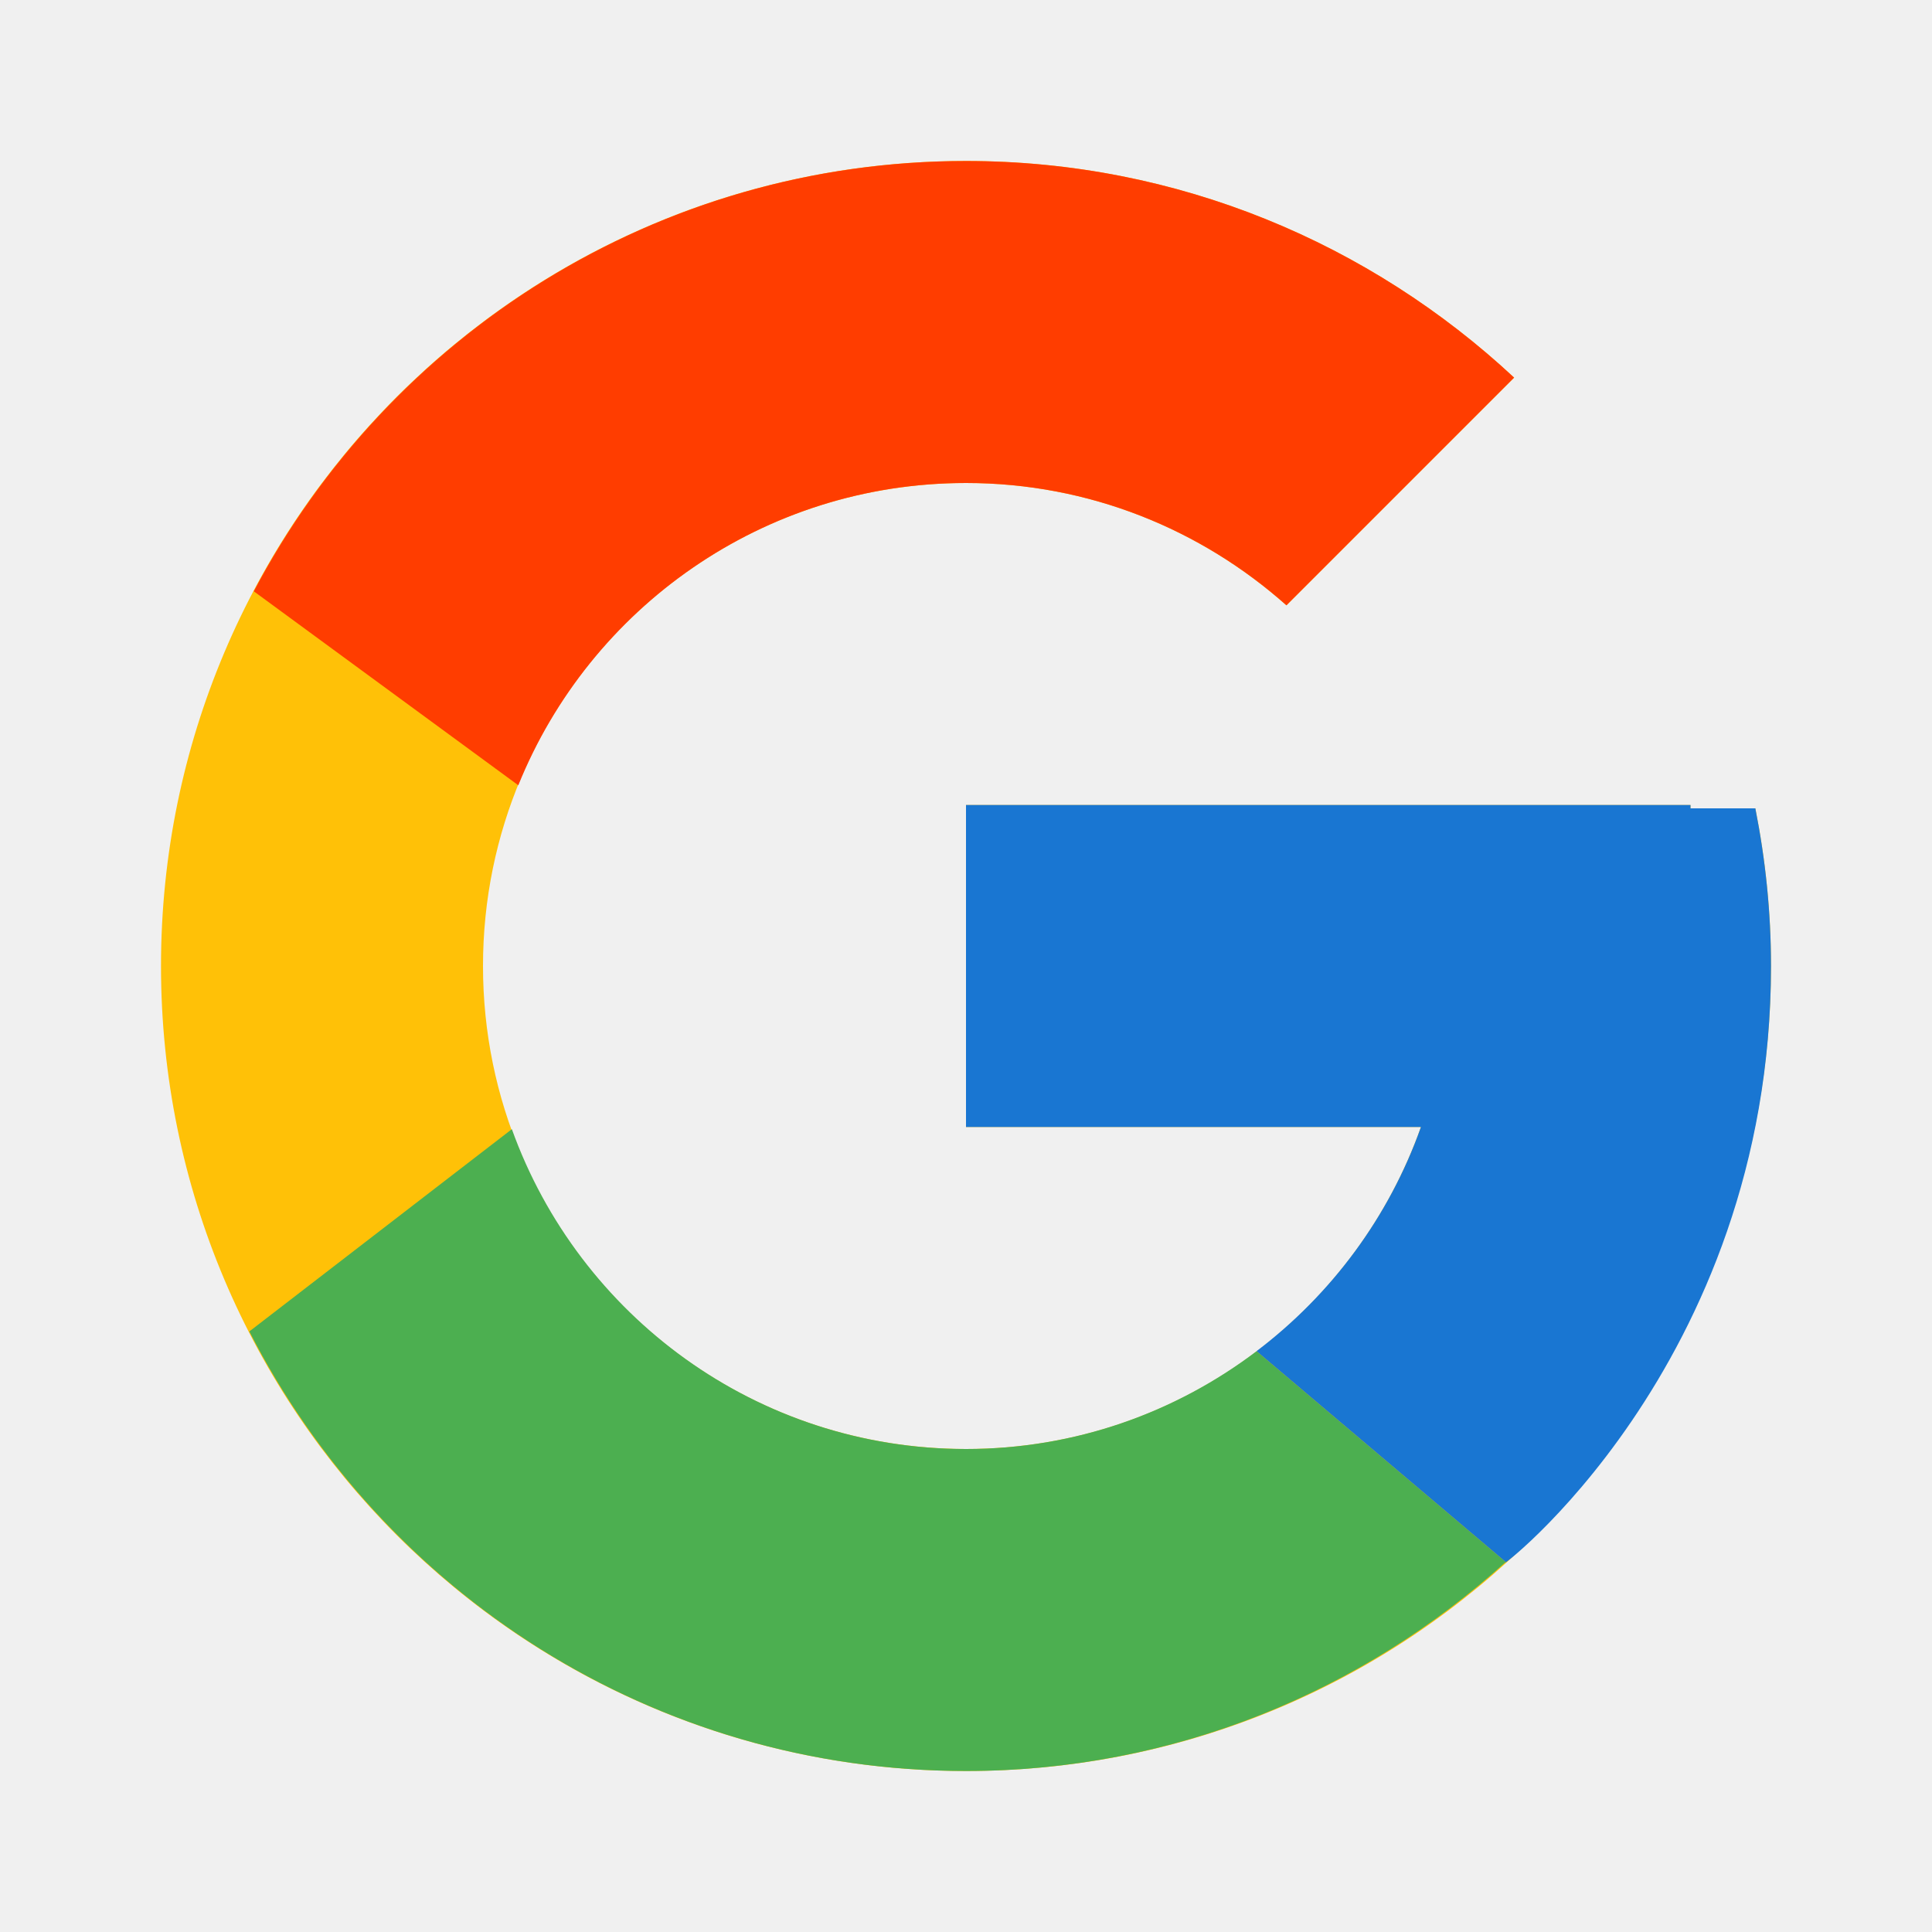
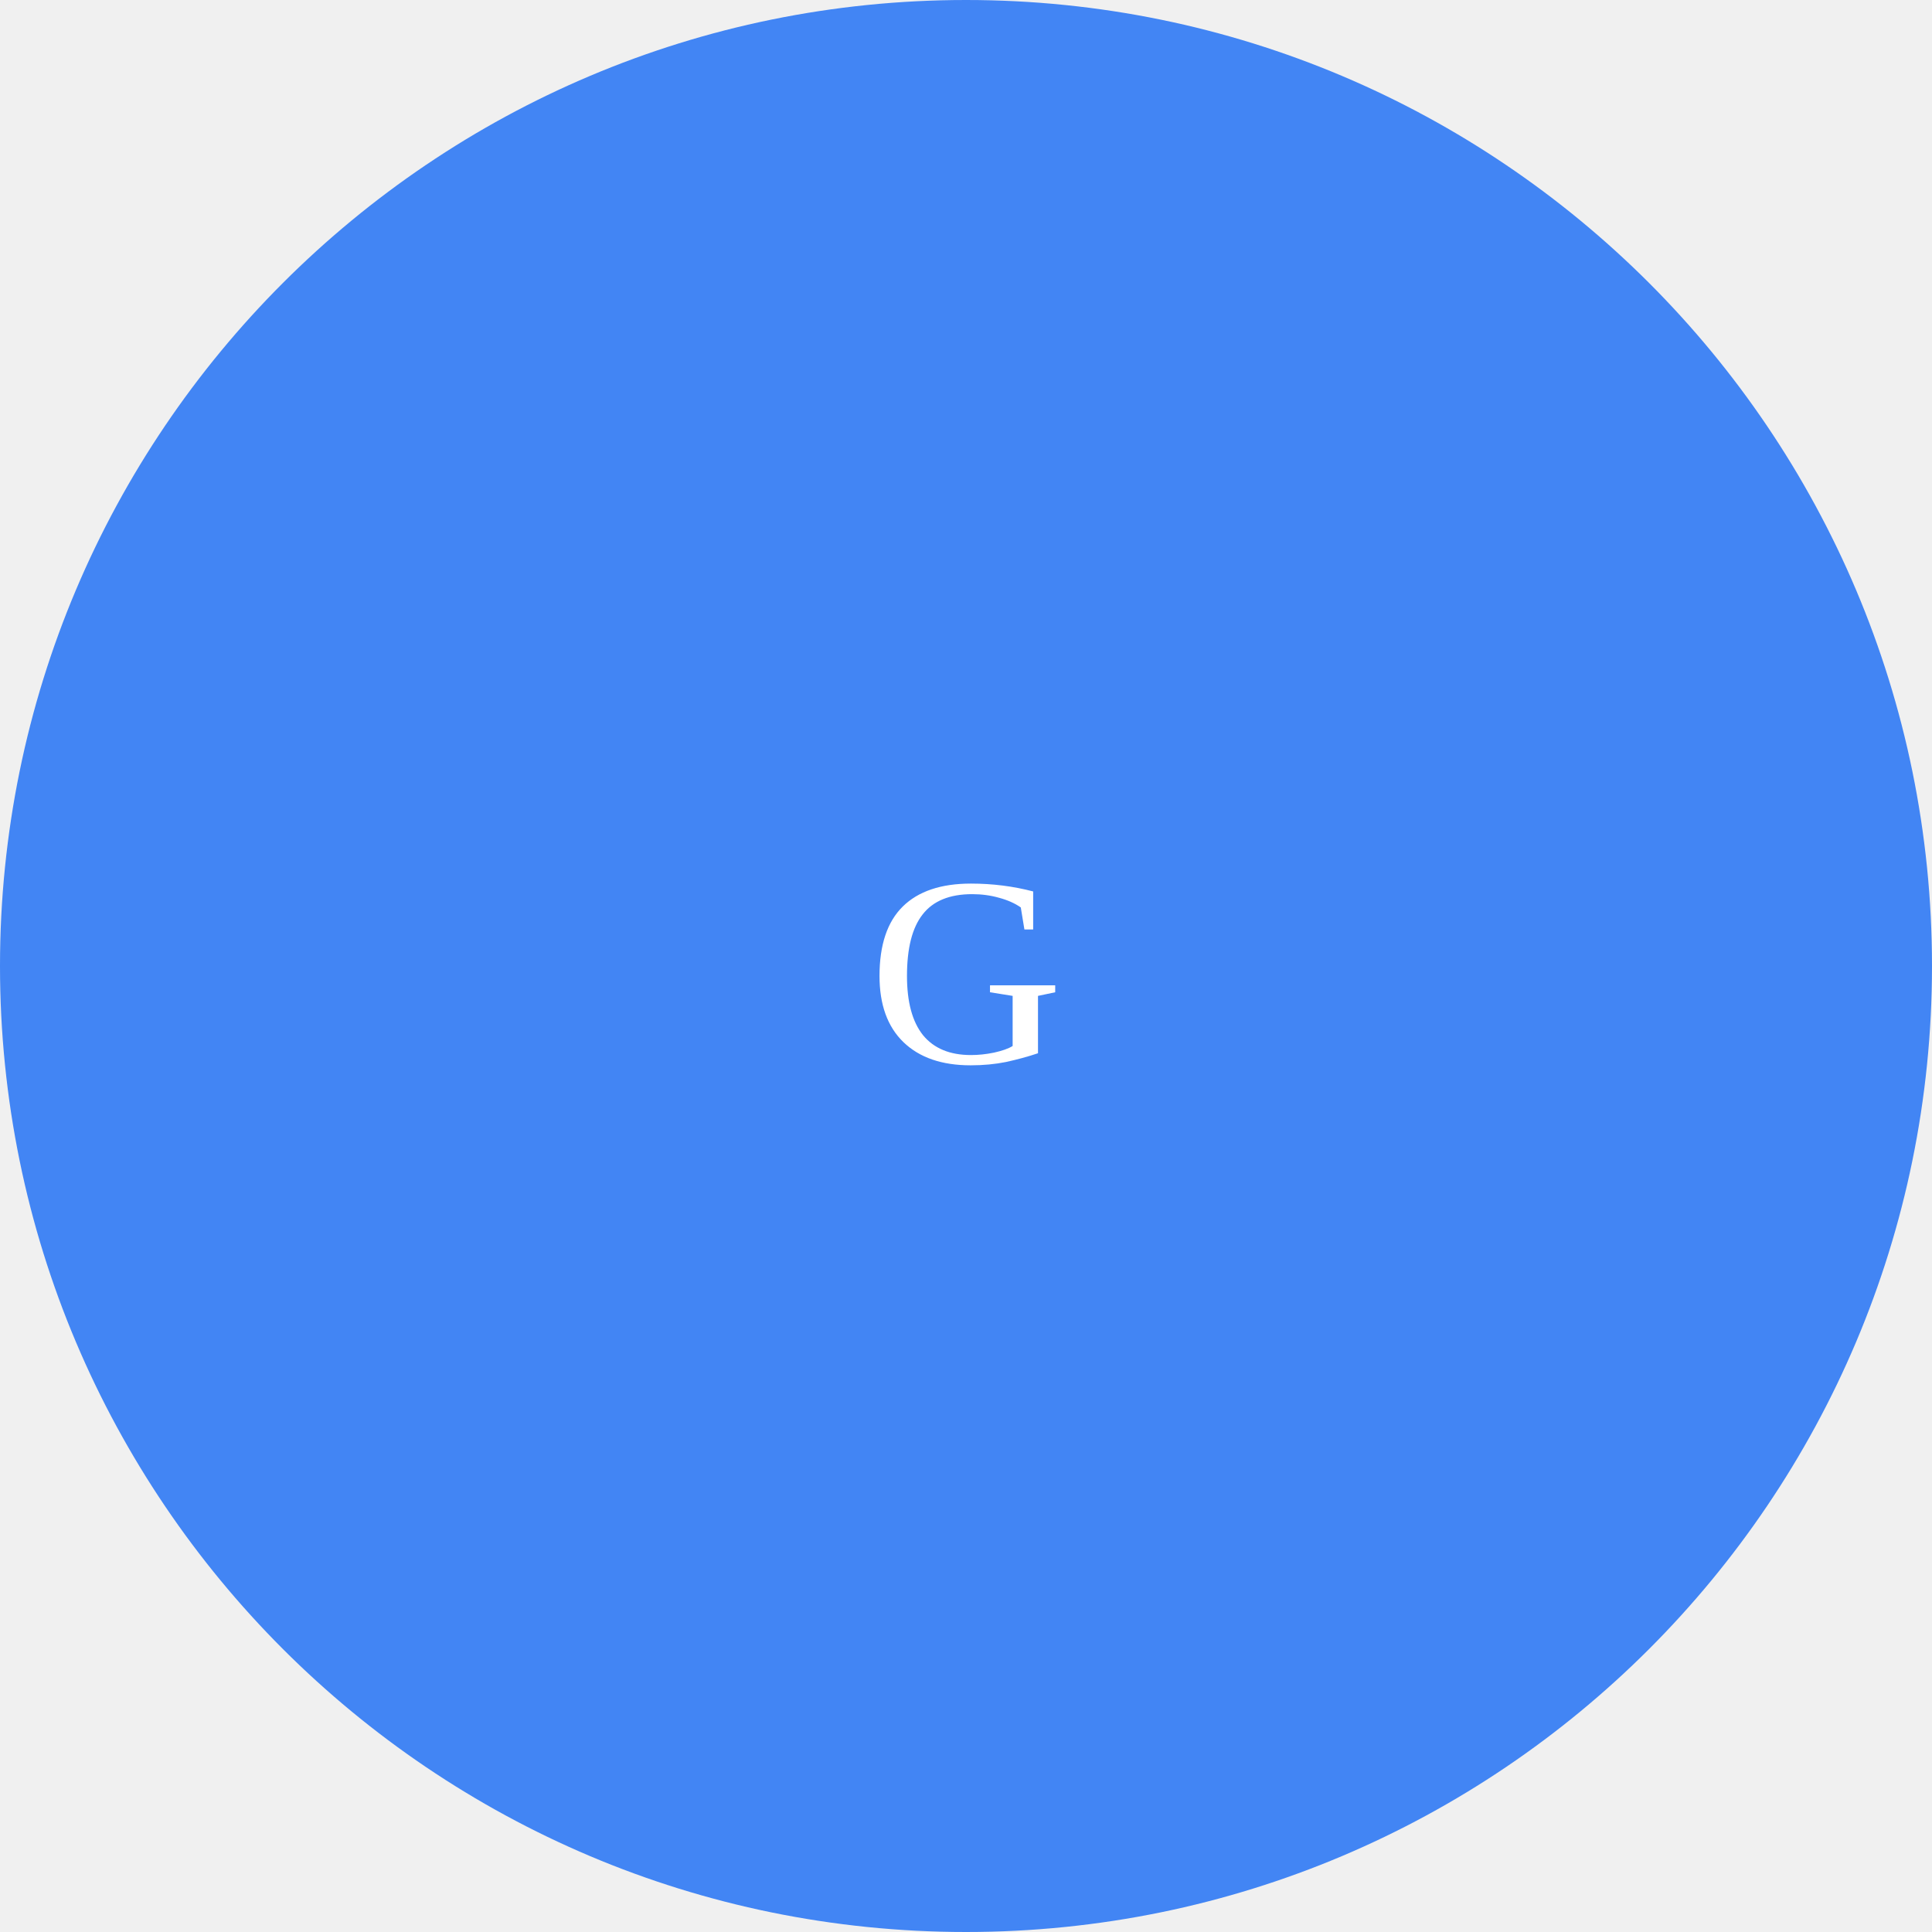
- <svg xmlns="http://www.w3.org/2000/svg" viewBox="0 0 48 48" width="48px" height="48px">
-   <path fill="#FFC107" d="M43.611,20.083H42V20H24v8h11.303c-1.649,4.657-6.08,8-11.303,8c-6.627,0-12-5.373-12-12c0-6.627,5.373-12,12-12c3.059,0,5.842,1.154,7.961,3.039l5.657-5.657C34.046,6.053,29.268,4,24,4C12.955,4,4,12.955,4,24c0,11.045,8.955,20,20,20c11.045,0,20-8.955,20-20C44,22.659,43.862,21.35,43.611,20.083z" />
-   <path fill="#FF3D00" d="M6.306,14.691l6.571,4.819C14.655,15.108,18.961,12,24,12c3.059,0,5.842,1.154,7.961,3.039l5.657-5.657C34.046,6.053,29.268,4,24,4C16.318,4,9.656,8.337,6.306,14.691z" />
-   <path fill="#4CAF50" d="M24,44c5.166,0,9.86-1.977,13.409-5.192l-6.19-5.238C29.211,35.091,26.715,36,24,36c-5.202,0-9.619-3.317-11.283-7.946l-6.522,5.025C9.505,39.556,16.227,44,24,44z" />
-   <path fill="#1976D2" d="M43.611,20.083H42V20H24v8h11.303c-0.792,2.237-2.231,4.166-4.087,5.571c0.001-0.001,0.002-0.001,0.003-0.002l6.19,5.238C36.971,39.205,44,34,44,24C44,22.659,43.862,21.35,43.611,20.083z" />
+ <svg xmlns="http://www.w3.org/2000/svg" width="100" height="100" viewBox="0 0 100 100">
+   <circle cx="50" cy="50" r="50" fill="#4285F4" />
+   <text x="50" y="55" font-size="14" fill="white" text-anchor="middle">G</text>
</svg>
